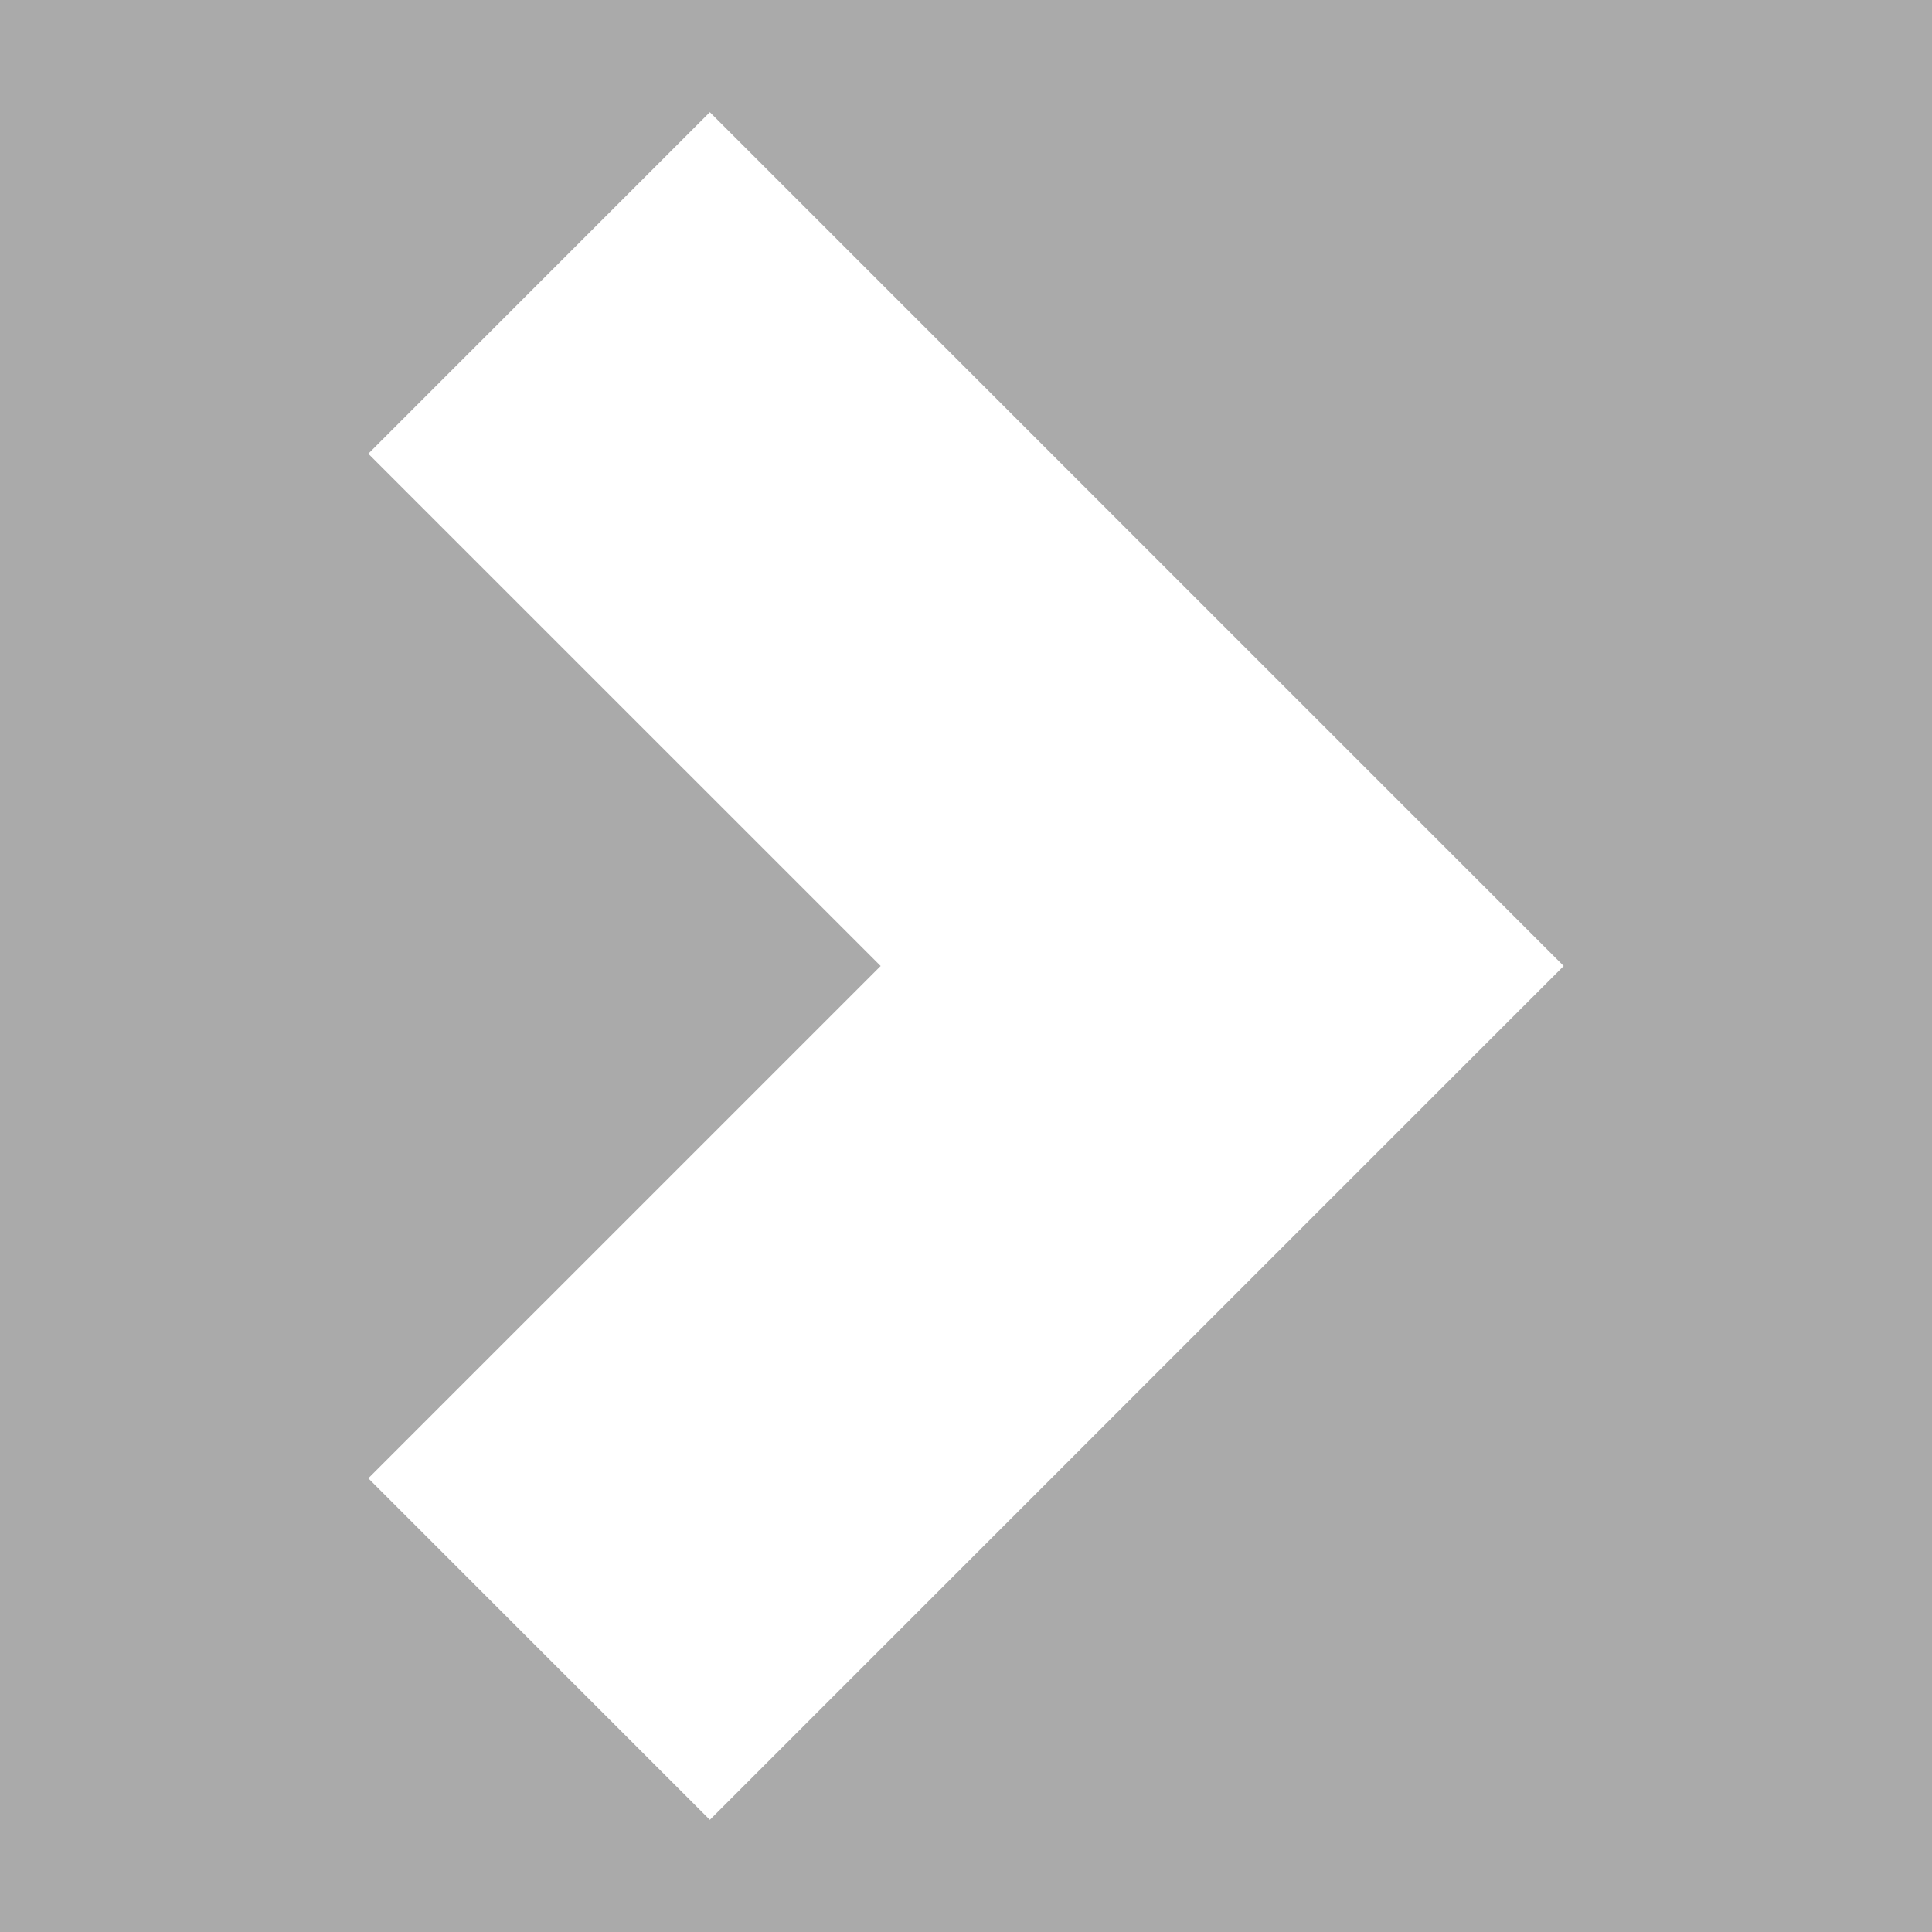
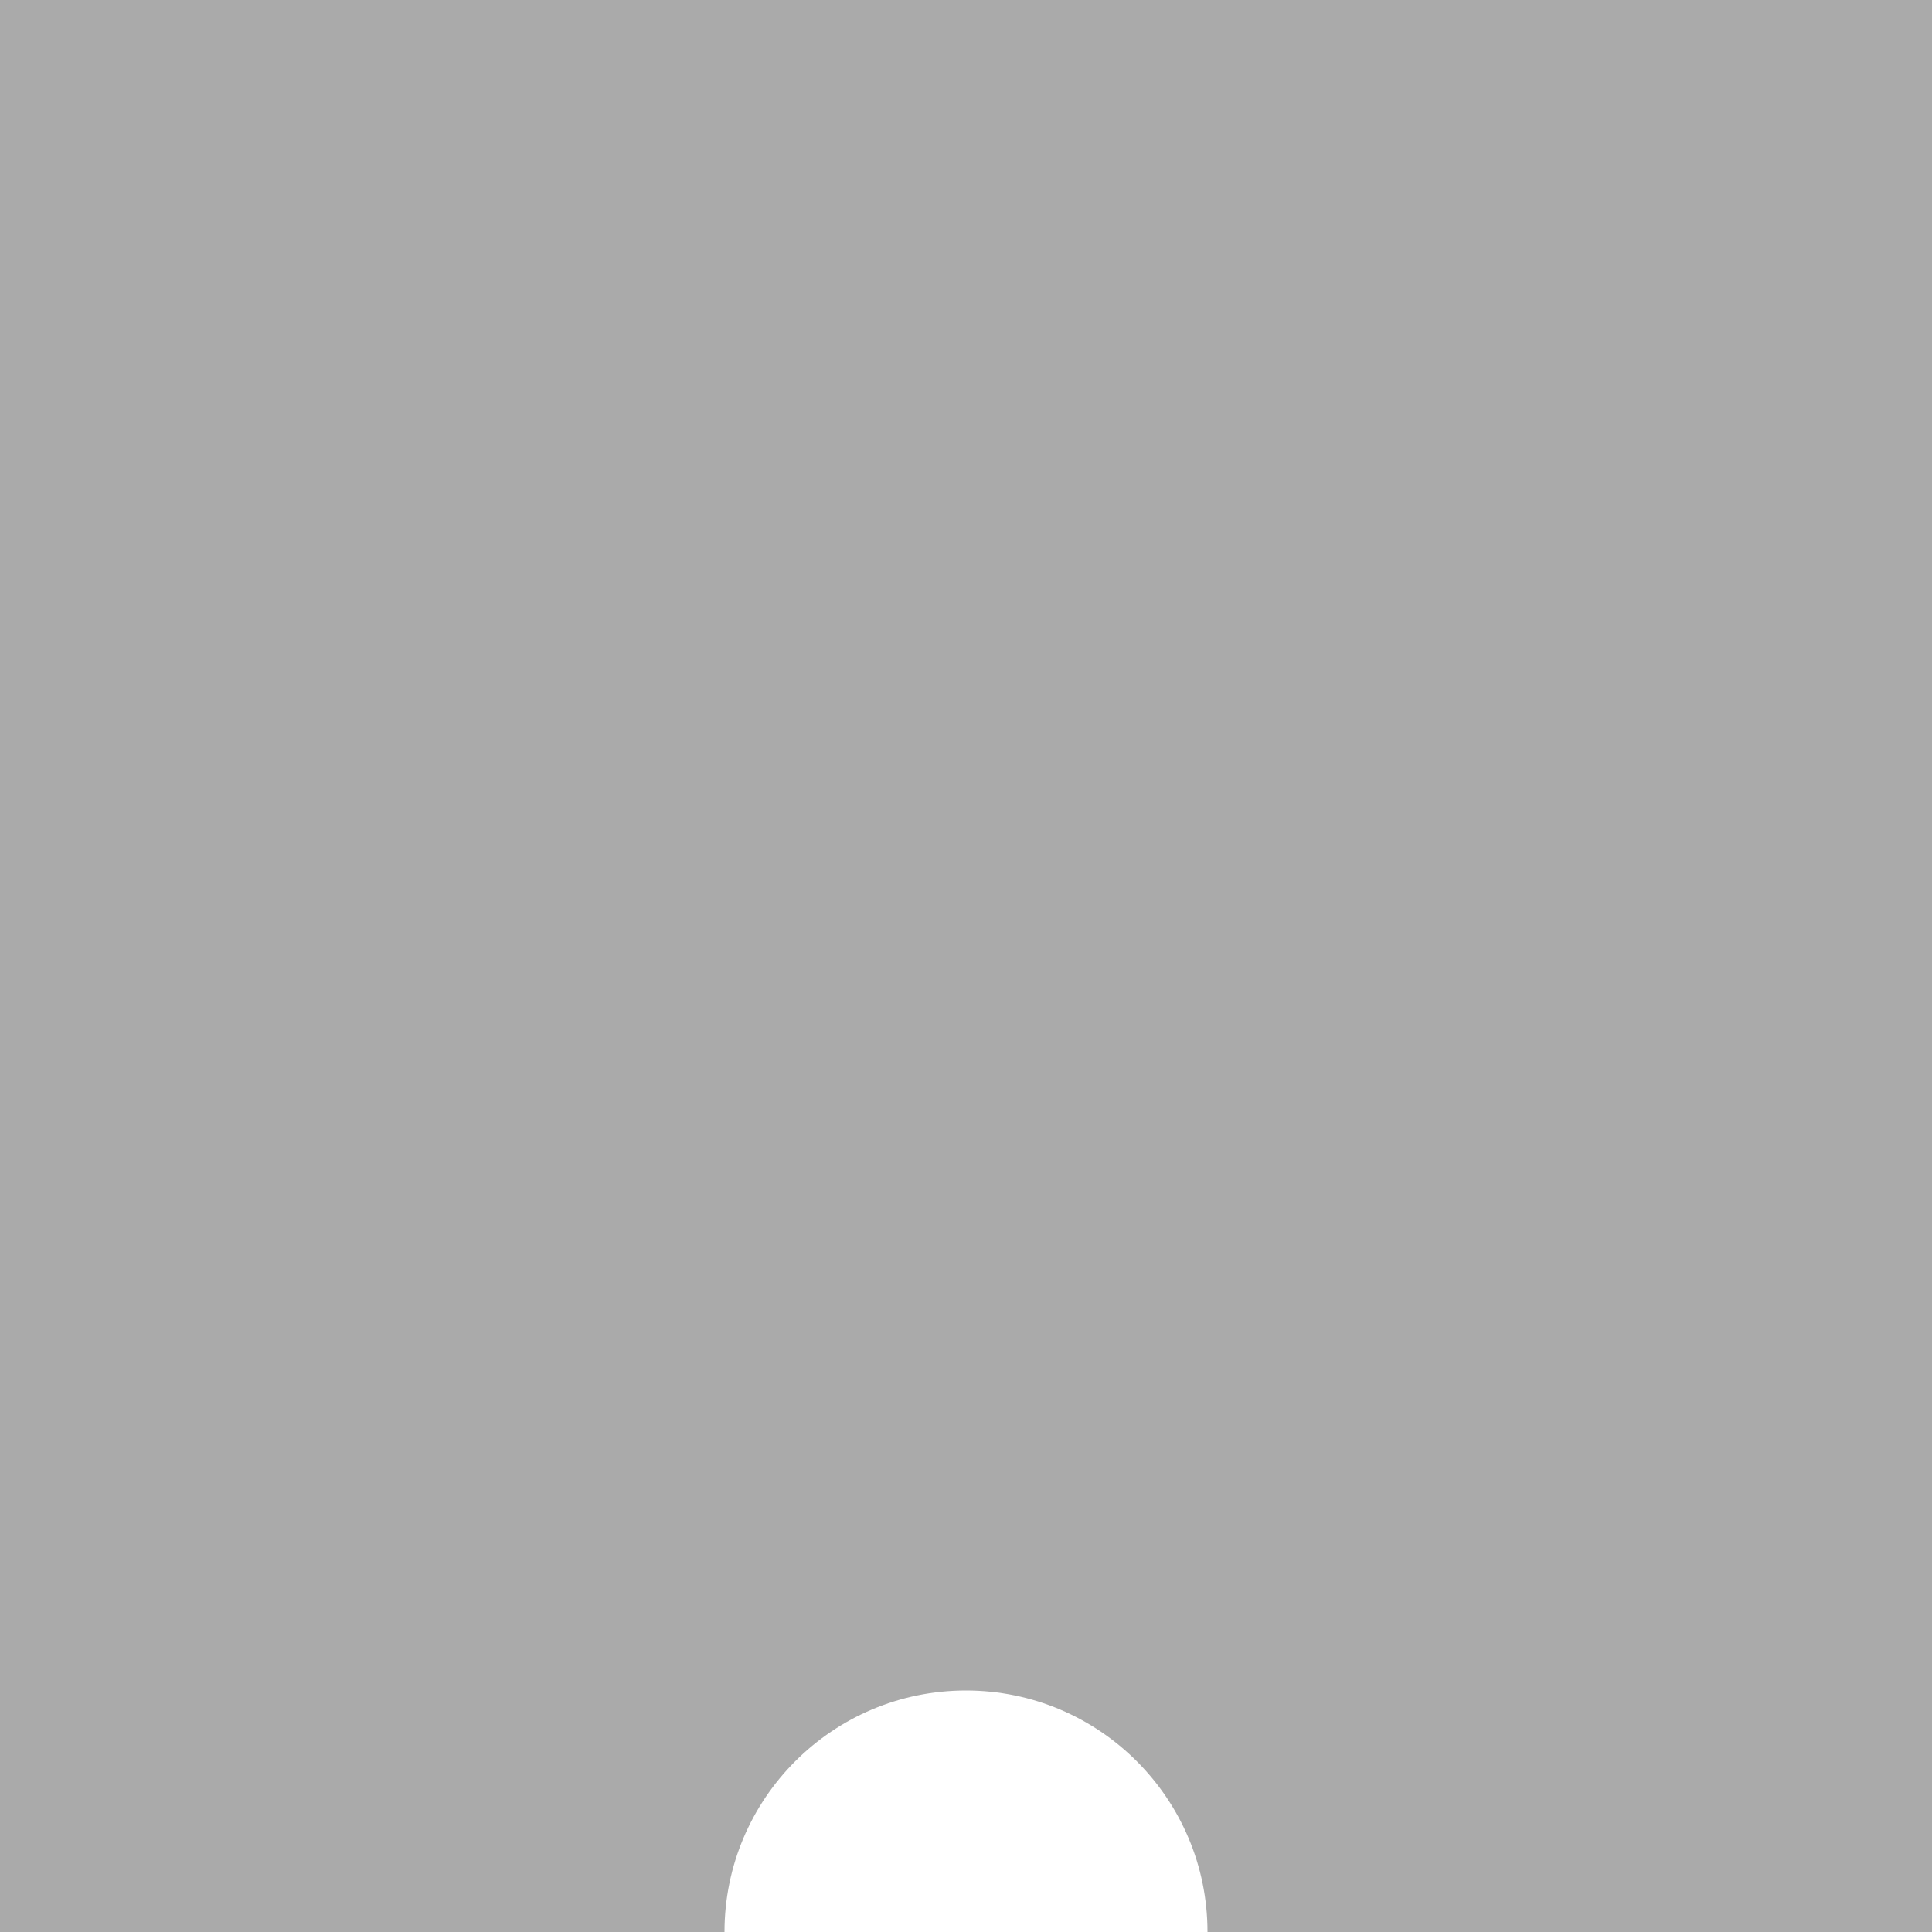
<svg xmlns="http://www.w3.org/2000/svg" version="1.1" id="layer1" x="0px" y="0px" viewBox="0 0 200 200" enable-background="new 0 0 200 200" xml:space="preserve">
  <g>
    <rect class="color1" fill="#AAAAAA" width="200" height="200" />
-     <polygon class="color0" fill="#FFFFFF" points="73.482,11.614 38.128,46.968 91.164,100 38.128,153.034 73.482,188.386 161.872,100 " />
+     <path class="color0" fill="#FFFFFF" d="M125,200L125,200c0-13.805-11.195-25-25-25c-13.804,0-25,11.195-25,25l0,0H125z" />
  </g>
</svg>
